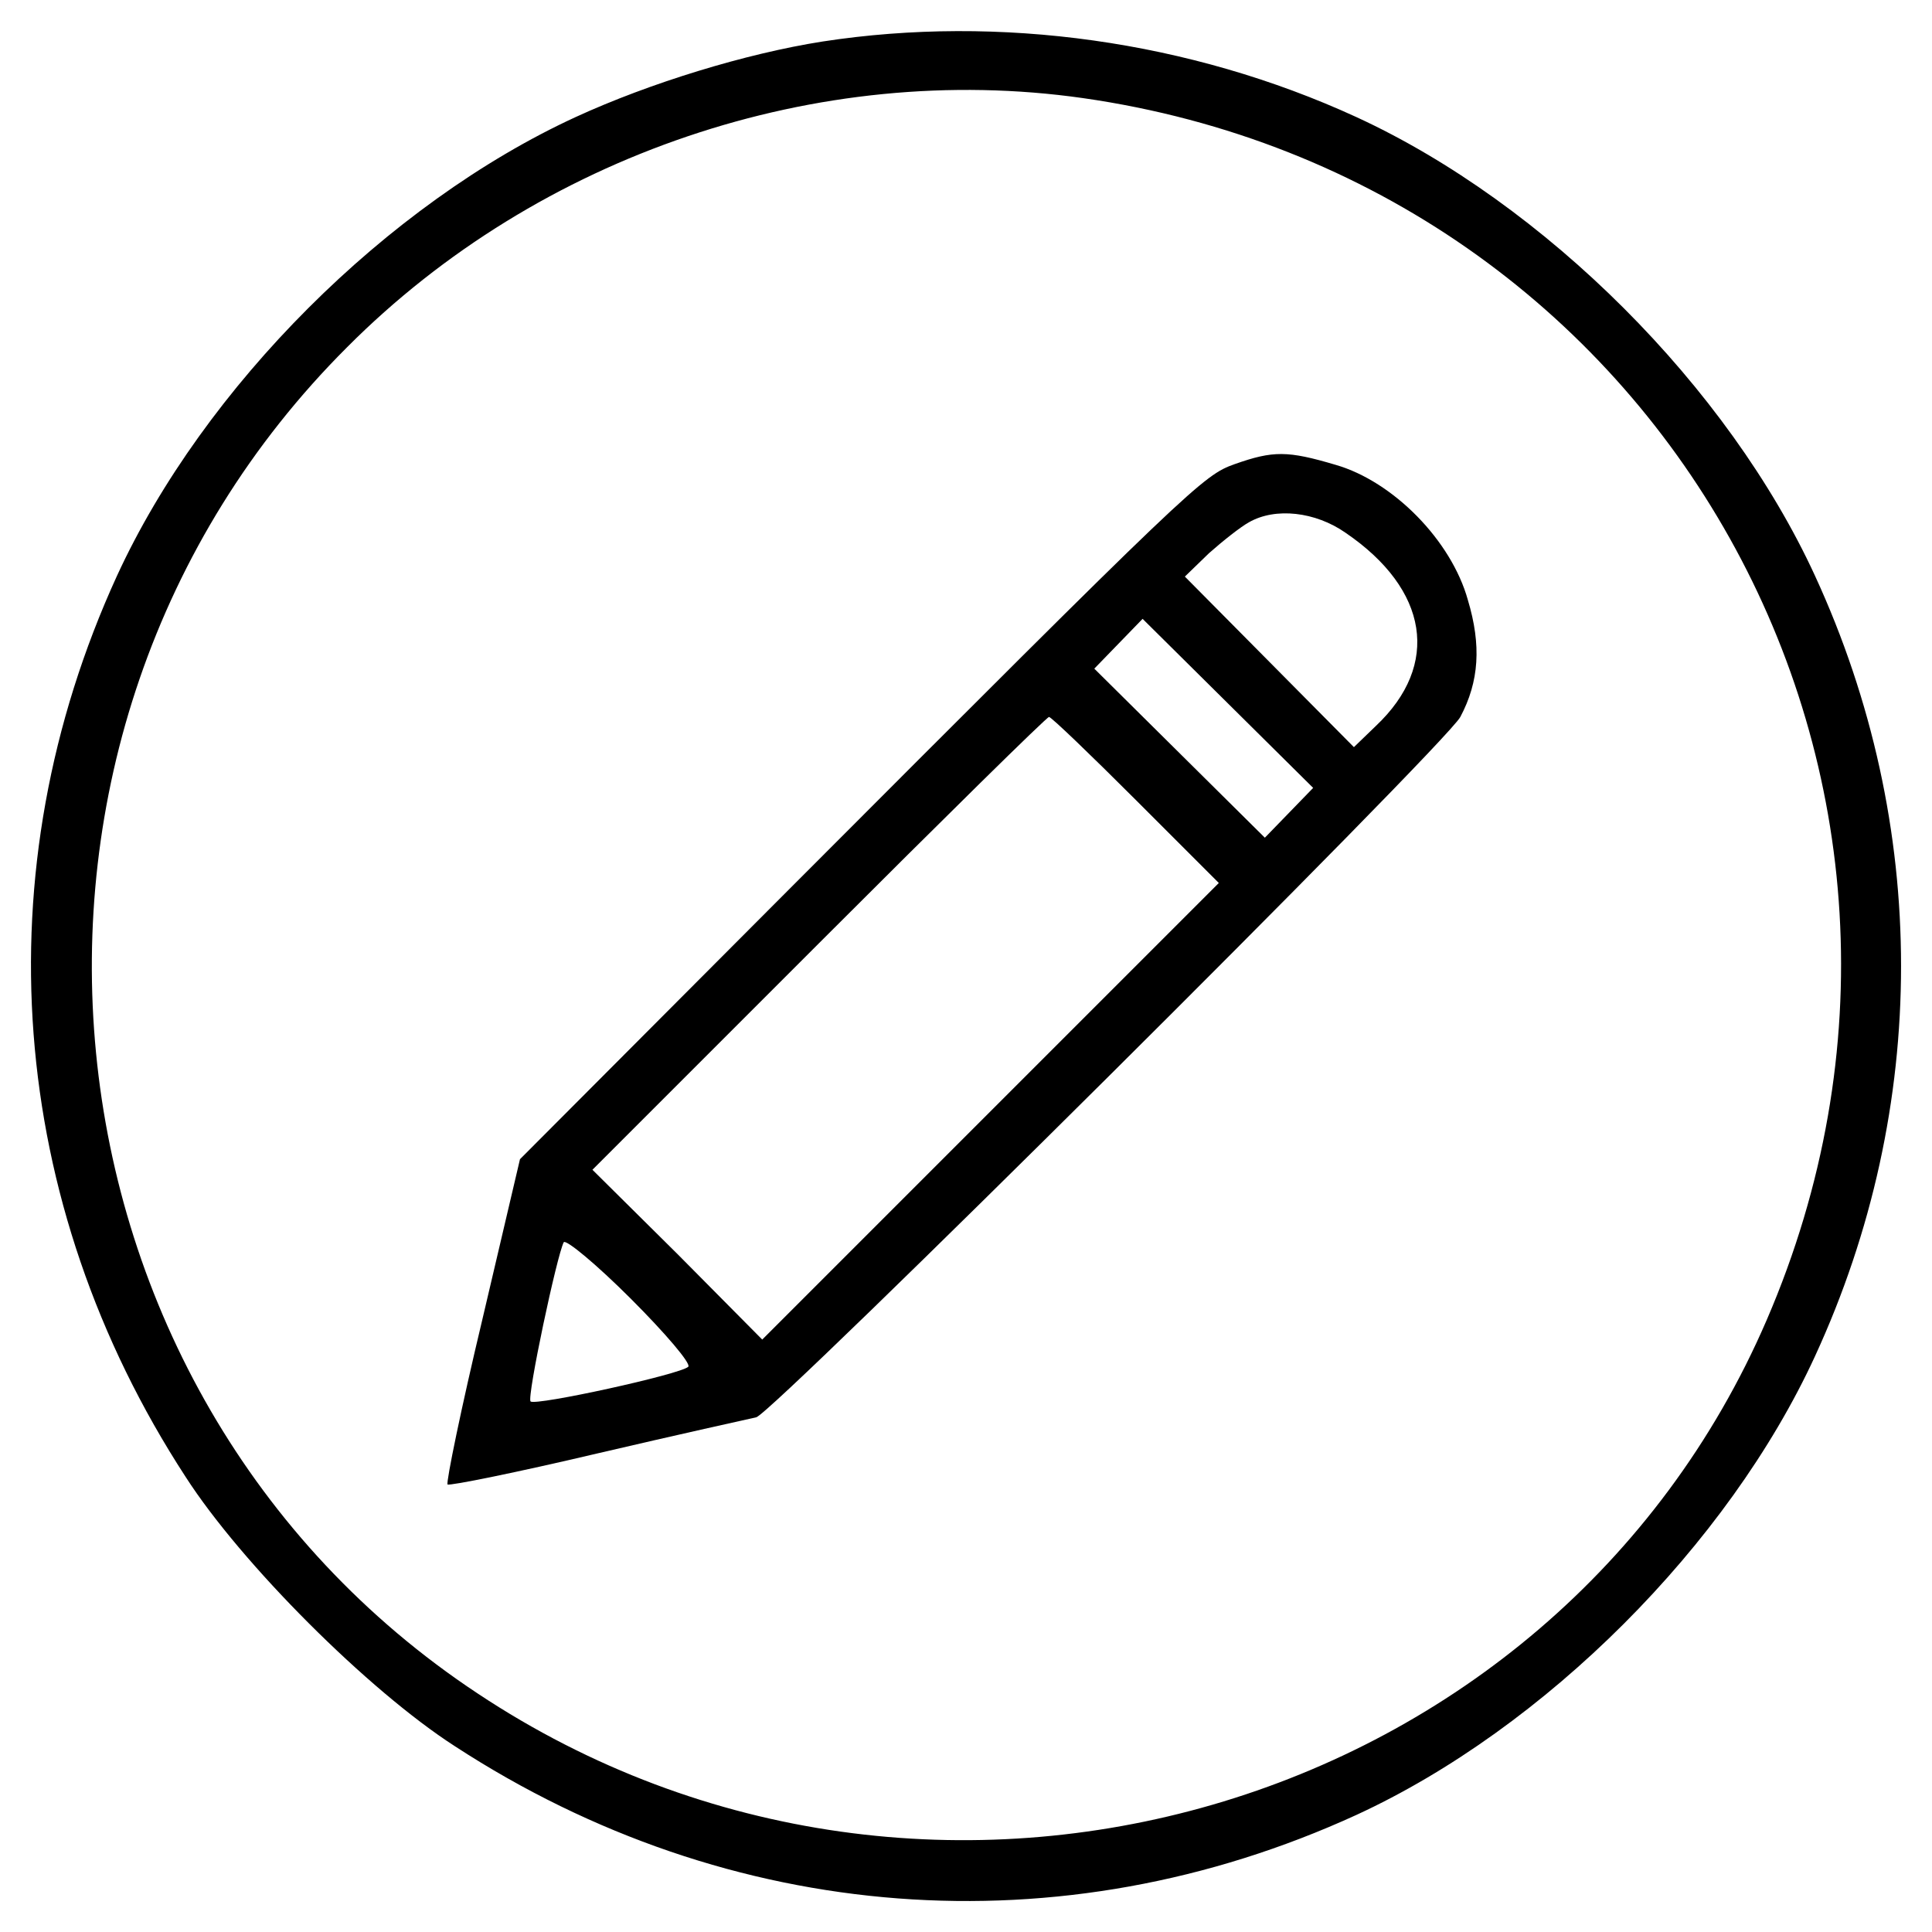
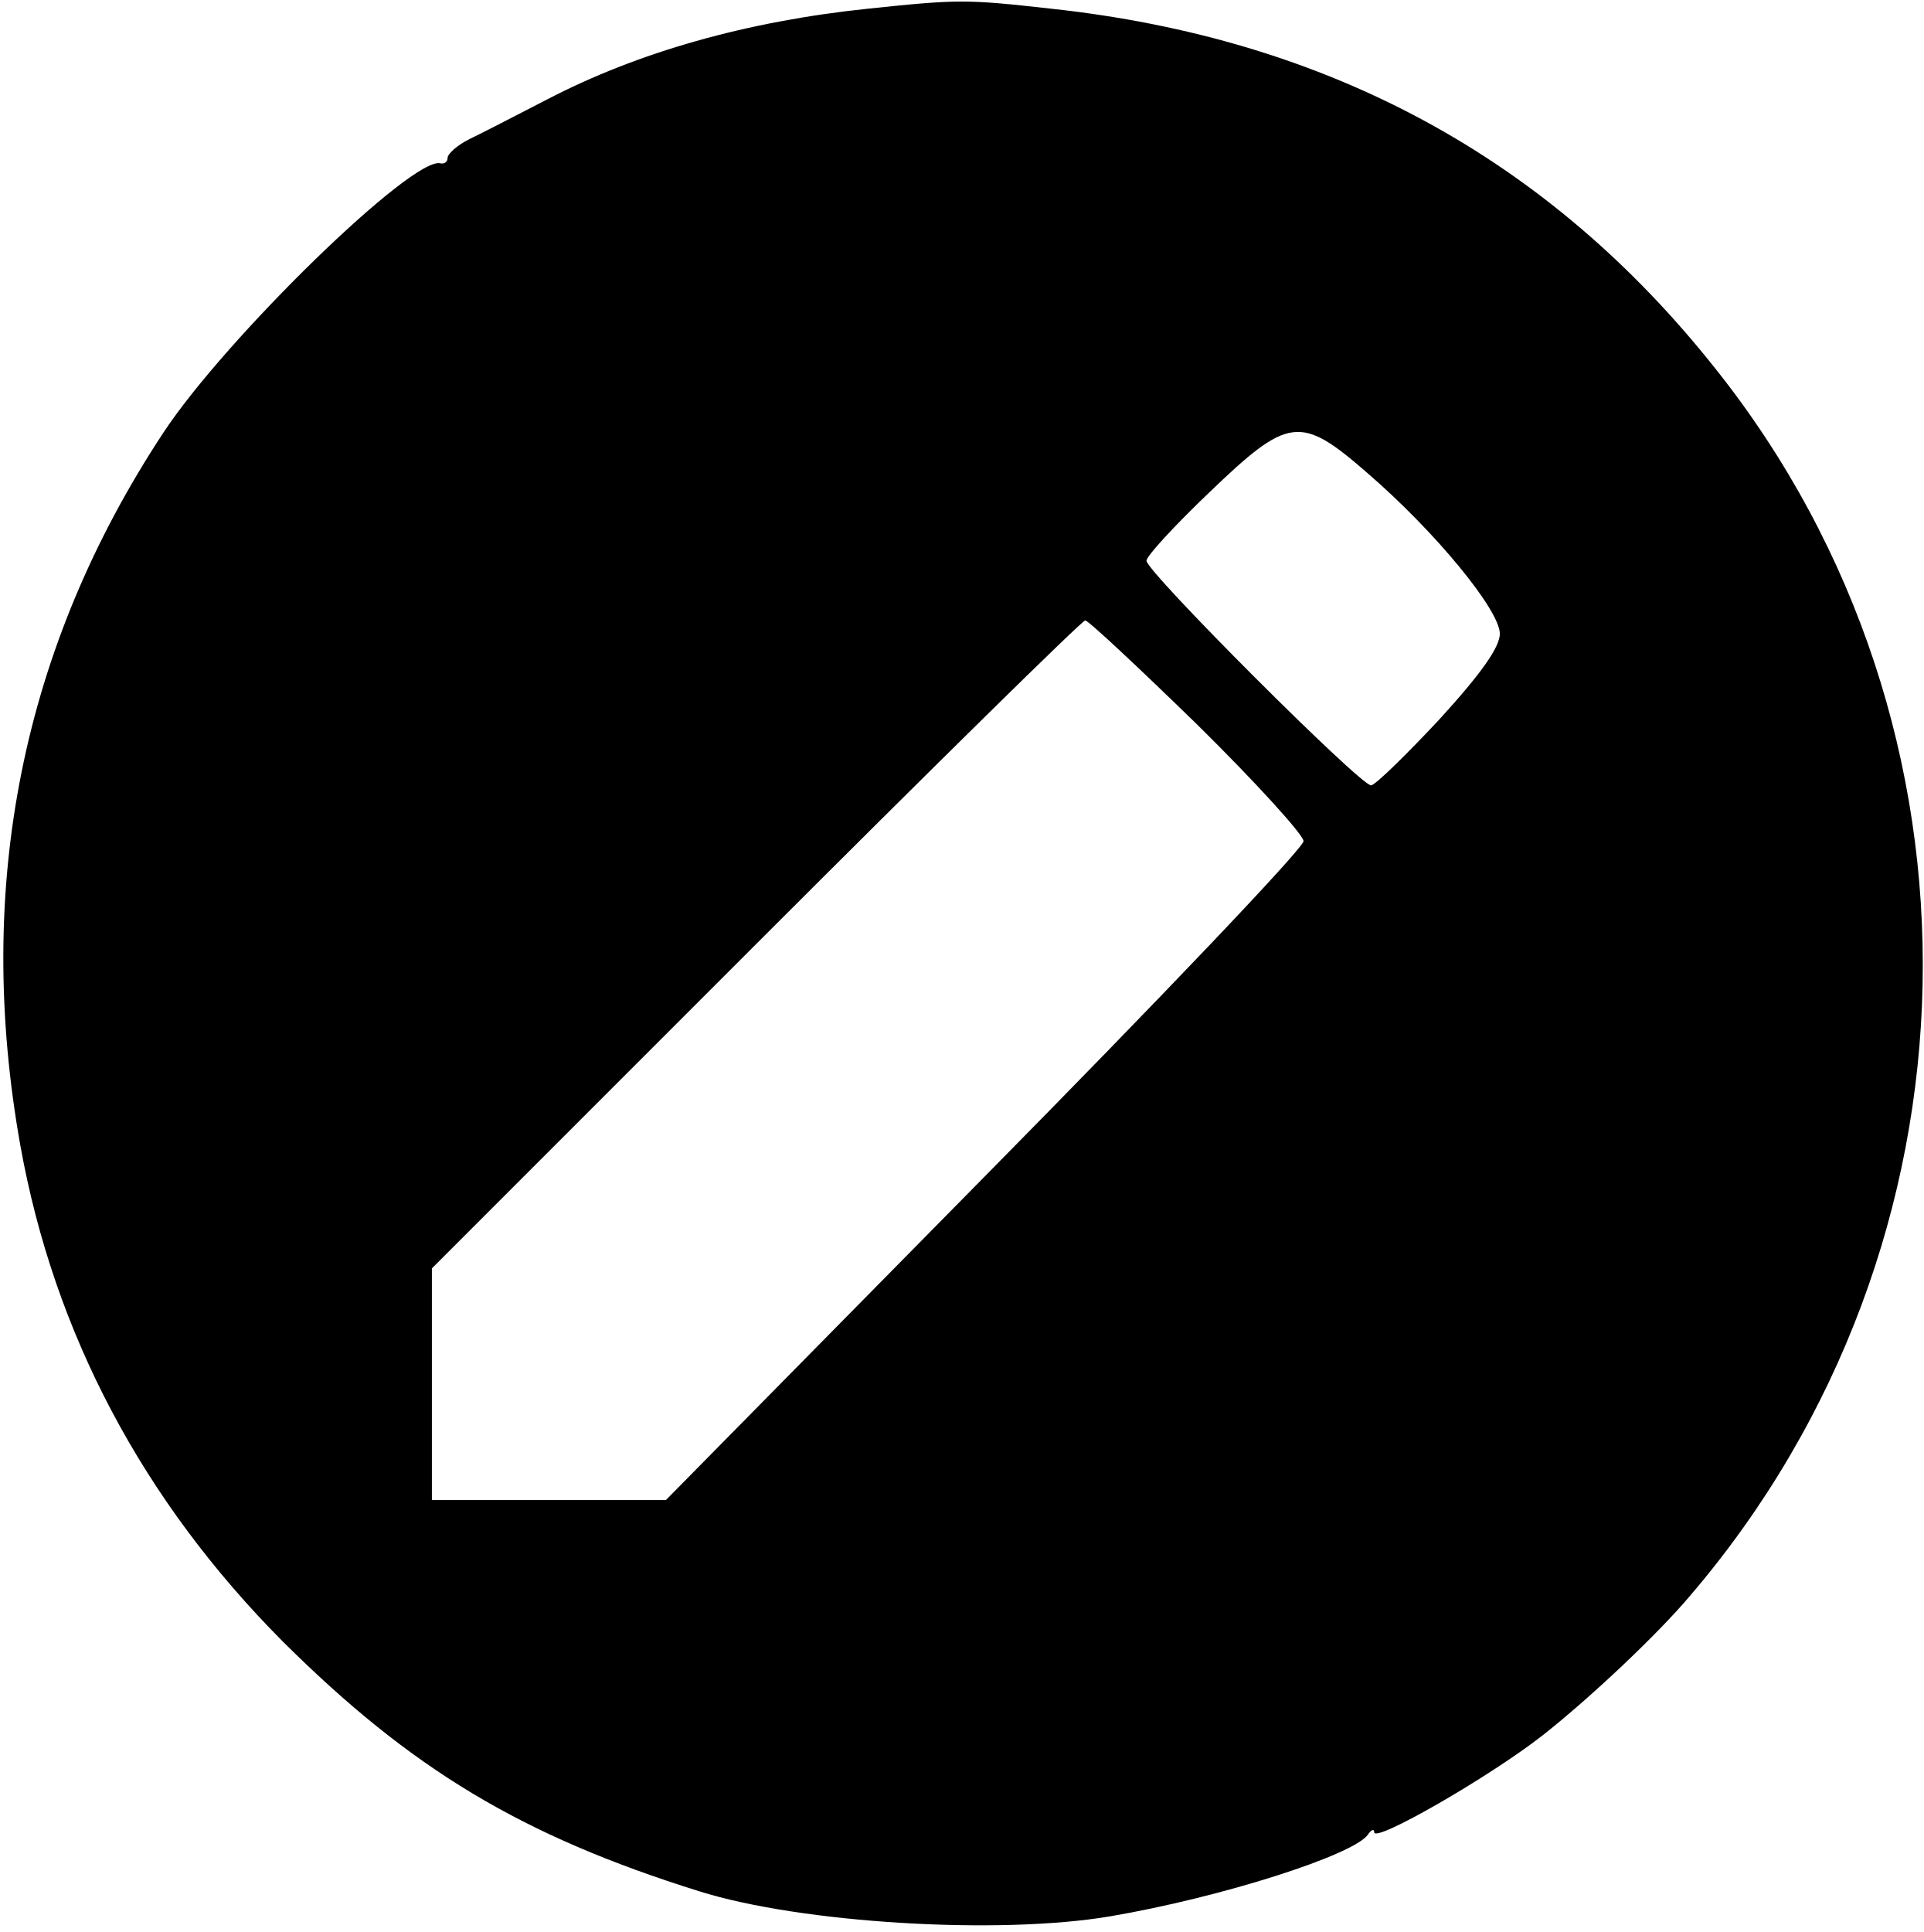
- <svg xmlns="http://www.w3.org/2000/svg" version="1.0" width="20pt" height="20pt" viewBox="0 0 256 256" preserveAspectRatio="xMidYMid meet">
-   <g transform="translate(0,256) scale(0.1,-0.1)" fill="#000000" stroke="none">
-     <path d="M1090 2505 c-102 -16 -229 -55 -327 -100 -250 -115 -493 -358 -608 -608 -179 -391 -146 -830 91 -1194 74 -115 242 -283 357 -357 364 -237 803 -270 1194 -91 250 115 493 358 608 608 152 330 152 704 0 1034 -115 250 -358 493 -608 608 -220 101 -473 136 -707 100z m345 -75 c769 -110 1214 -905 906 -1619 -282 -654 -1107 -894 -1708 -495 -603 399 -688 1270 -173 1784 254 255 624 380 975 330z" />
-     <path d="M1636 1945 c-42 -15 -53 -25 -599 -572 l-348 -349 -50 -213 c-28 -117 -48 -215 -46 -218 3 -2 92 16 198 41 107 25 202 46 211 48 21 4 914 892 933 928 25 47 28 95 10 155 -22 79 -99 157 -175 179 -64 19 -83 19 -134 1z m147 -91 c110 -75 126 -175 40 -256 l-29 -28 -112 113 -112 113 32 31 c18 16 42 35 53 41 35 20 88 14 128 -14z m-75 -371 l-32 -33 -113 112 -113 112 32 33 32 33 113 -112 113 -112 -32 -33z m-203 17 l110 -110 -303 -303 -302 -302 -112 113 -113 112 300 300 c165 165 302 300 305 300 3 0 55 -50 115 -110z m-593 -751 c-10 -10 -202 -52 -209 -46 -5 6 35 194 44 211 3 4 43 -29 89 -75 46 -46 80 -86 76 -90z" />
+ <svg xmlns="http://www.w3.org/2000/svg" version="1.0" width="245pt" height="246pt" viewBox="0 0 245 246" preserveAspectRatio="xMidYMid meet">
+   <g transform="translate(0,246) scale(0.1,-0.1)" fill="#000000" stroke="none">
+     <path d="M1106 2449 c-154 -16 -293 -55 -410 -116 -39 -20 -83 -43 -98 -50 -16 -8 -28 -19 -28 -24 0 -5 -4 -8 -9 -7 -35 10 -274 -223 -353 -343 -180 -273 -241 -578 -182 -908 43 -239 156 -452 334 -631 163 -162 303 -247 530 -318 130 -41 383 -56 524 -32 141 24 310 78 328 104 4 6 8 8 8 3 0 -14 146 70 214 123 61 48 147 129 189 179 382 447 395 1105 32 1561 -213 269 -494 421 -847 459 -107 12 -118 12 -232 0z m635 -591 c87 -75 169 -175 169 -205 0 -17 -24 -51 -77 -109 -43 -46 -82 -84 -87 -84 -14 0 -286 272 -286 286 0 6 36 45 80 87 101 97 116 99 201 25z m-216 -321 c74 -73 135 -140 135 -148 0 -9 -183 -201 -406 -427 l-406 -412 -149 0 -149 0 0 147 0 148 412 412 c227 227 416 413 420 413 4 0 68 -60 143 -133z" />
  </g>
</svg>
